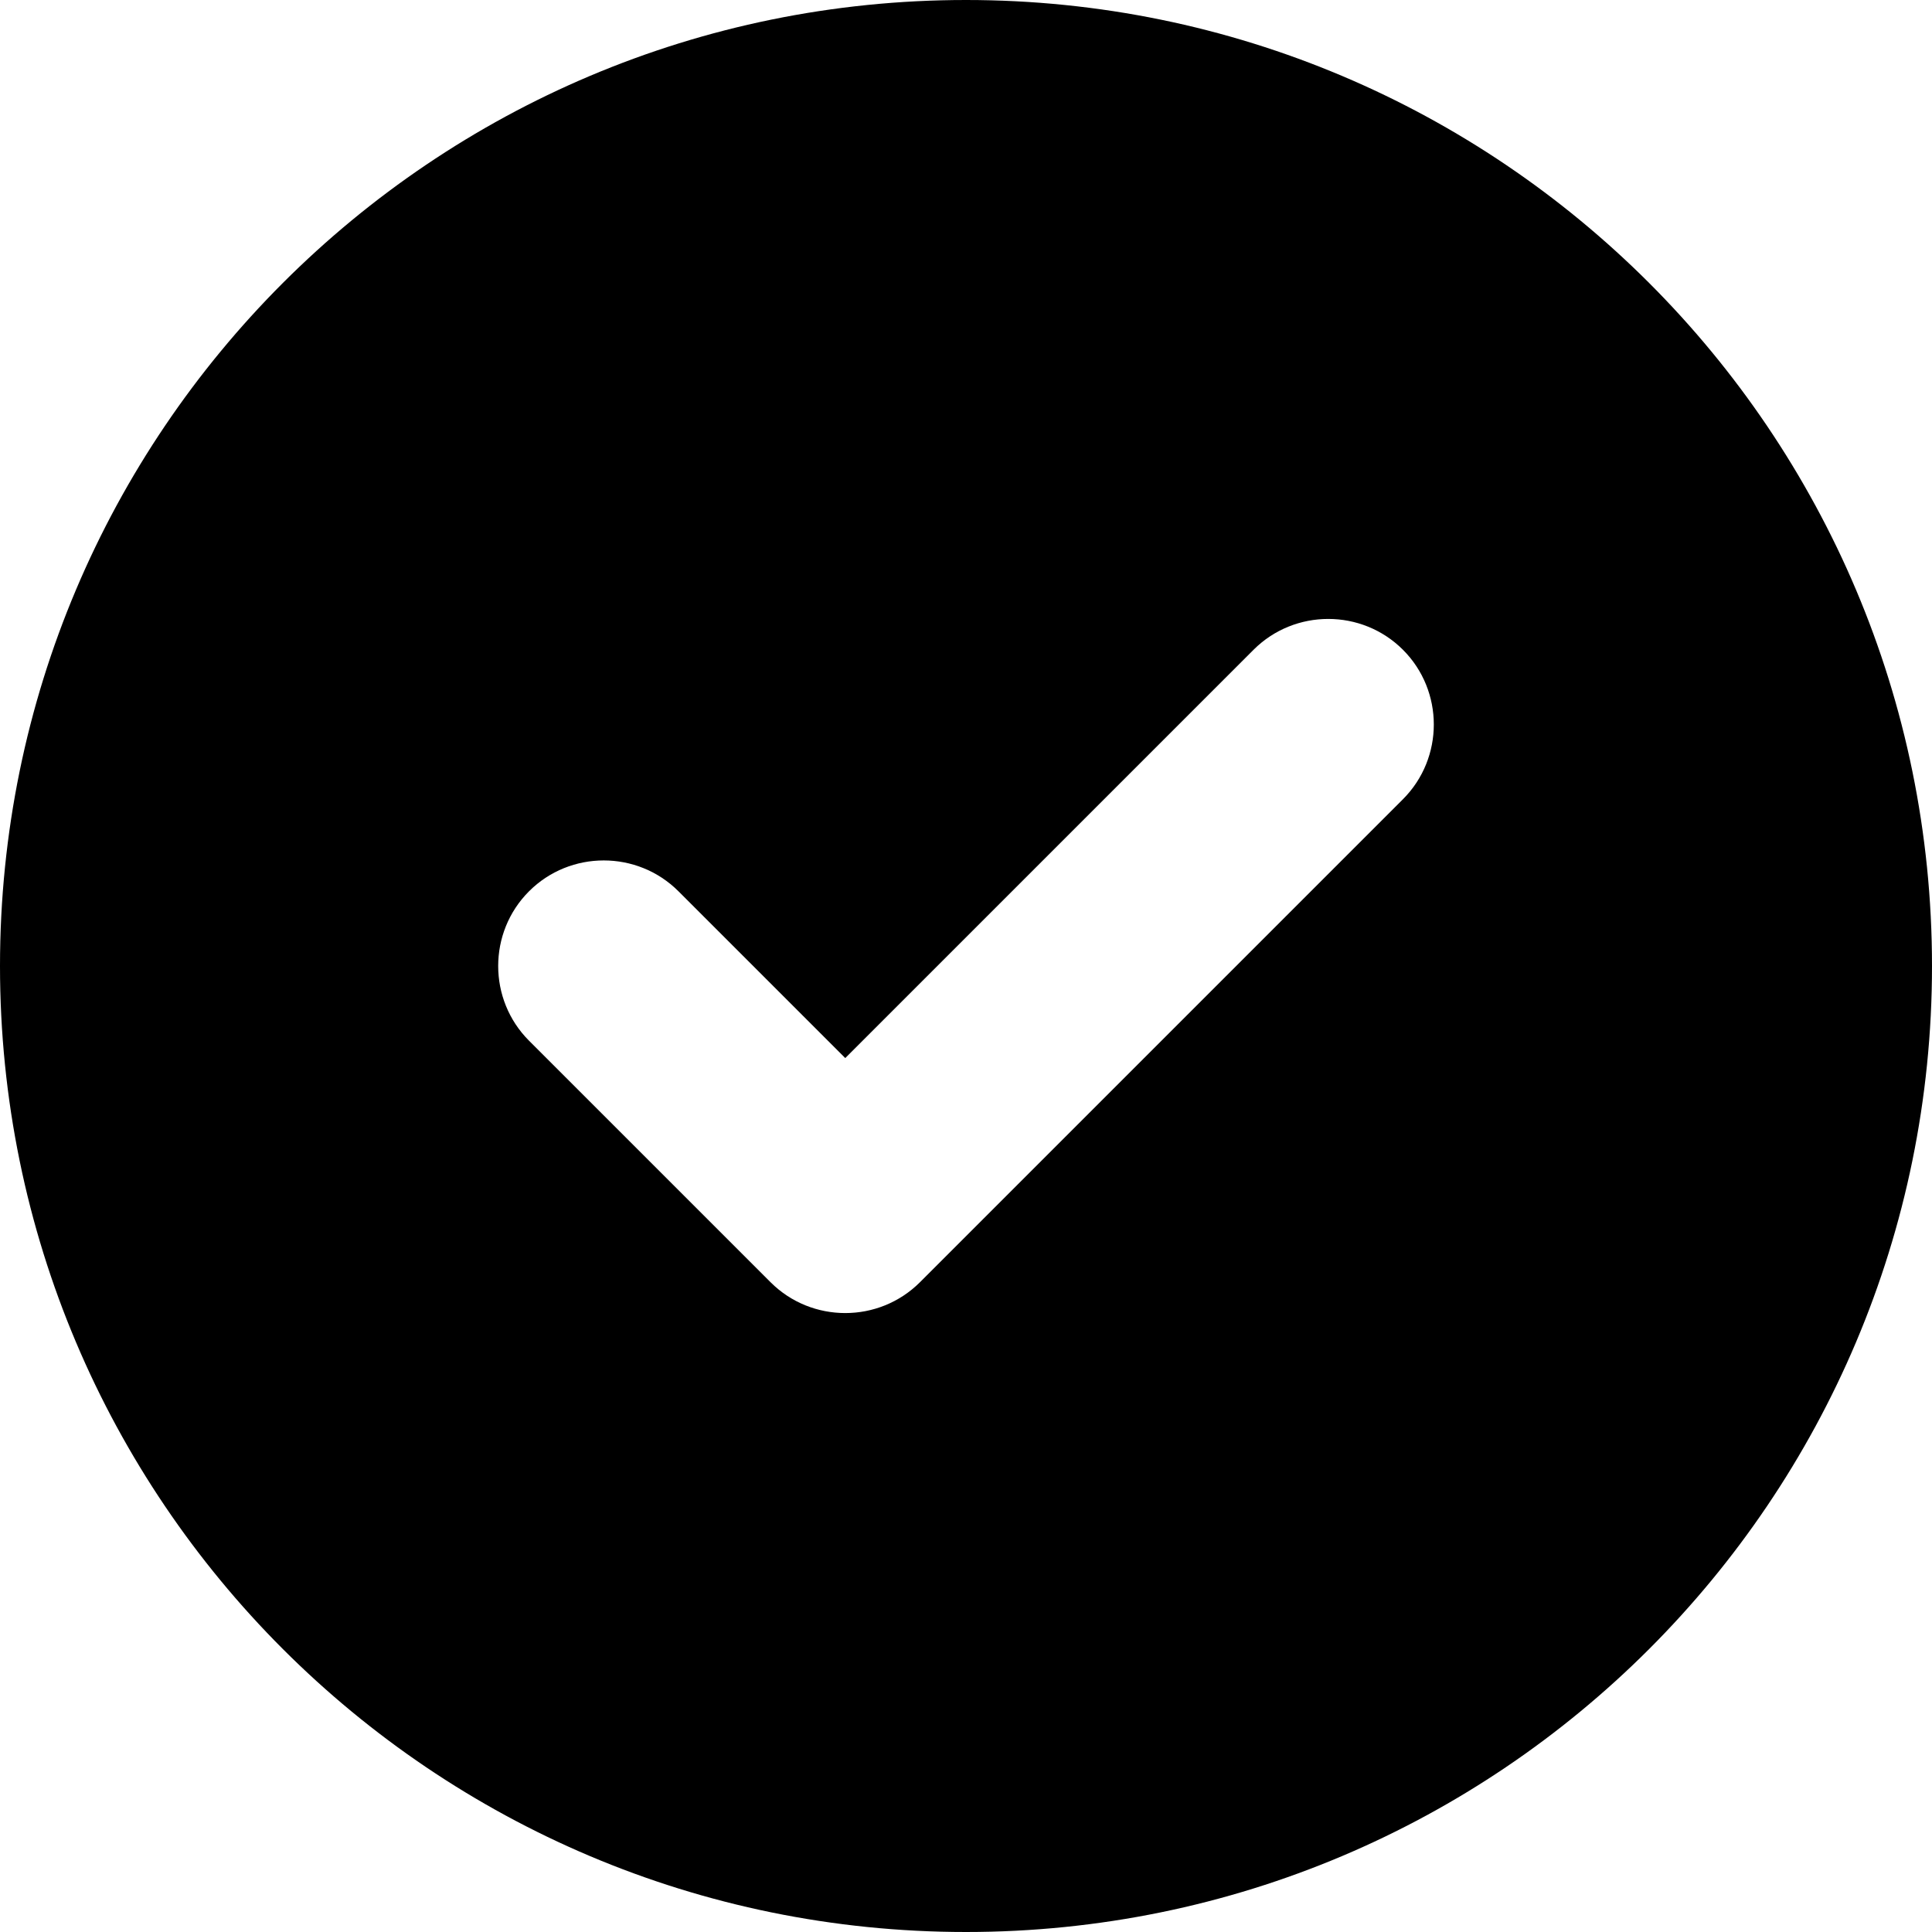
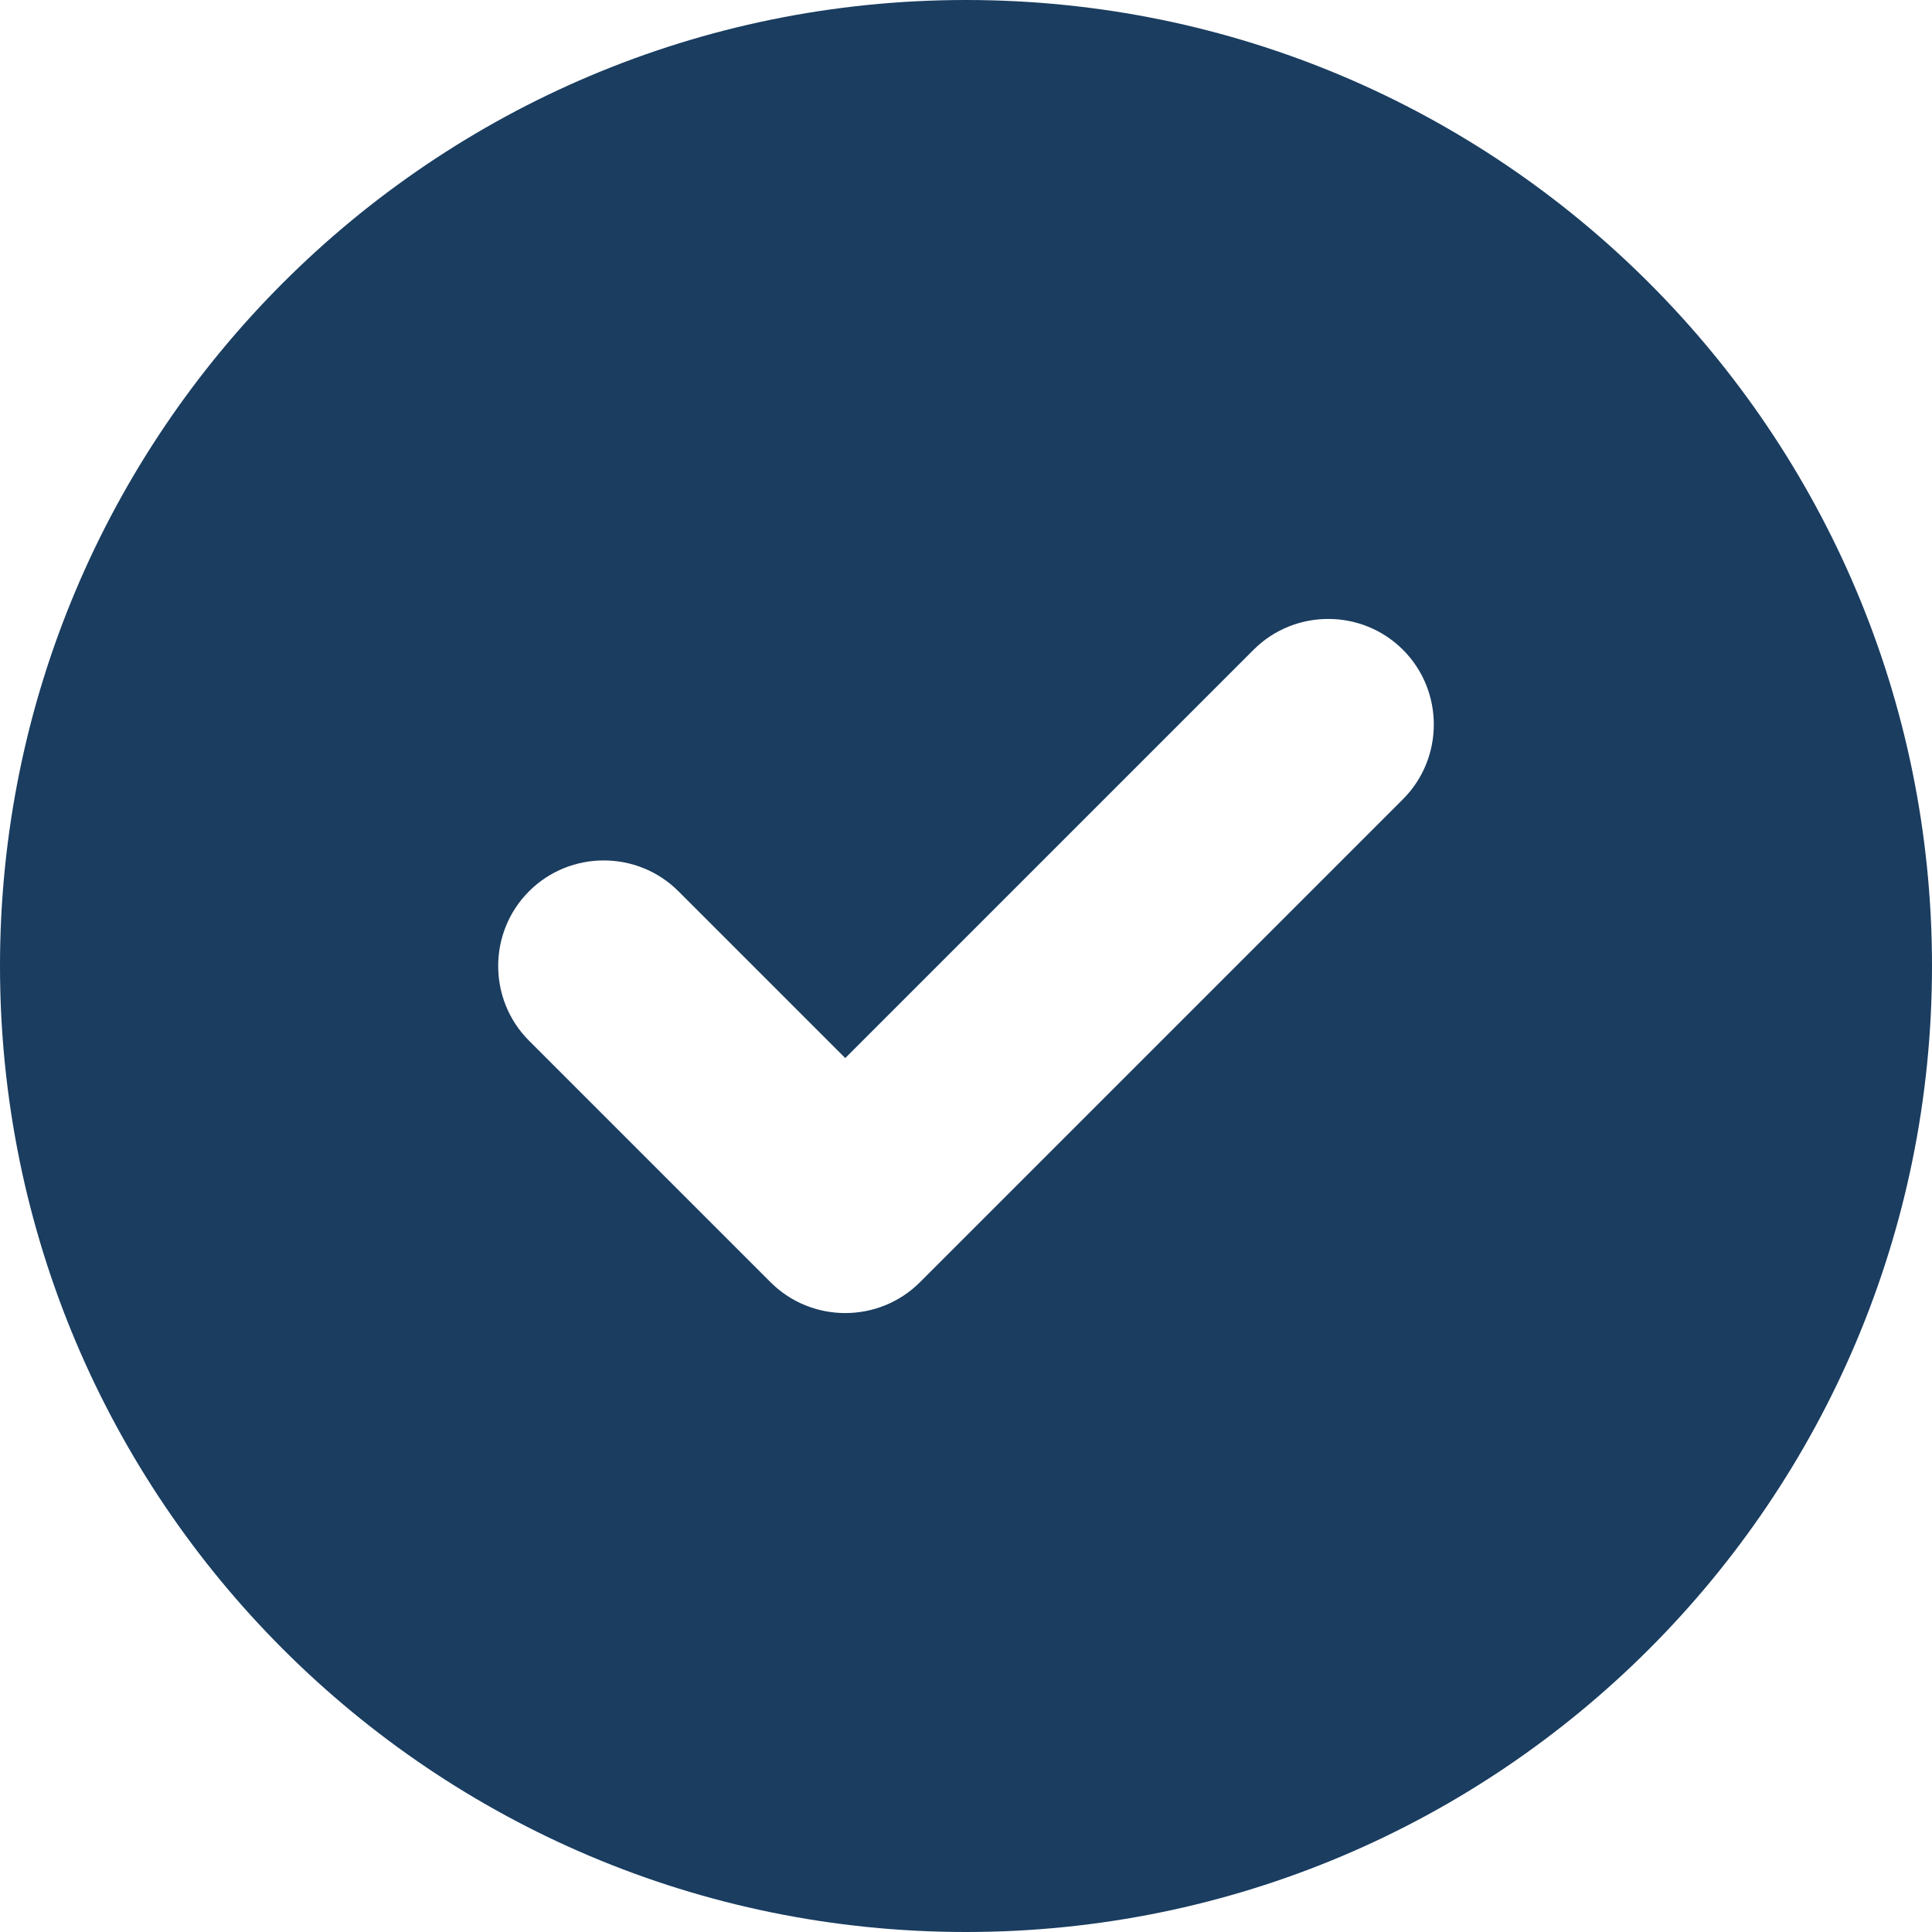
<svg xmlns="http://www.w3.org/2000/svg" aria-hidden="true" focusable="false" data-prefix="fas" data-icon="circle-check" class="svg-inline--fa fa-circle-check " role="img" viewBox="0 0 512 512">
-   <path fill="currentColor" d="M0 256C0 114.6 114.6 0 256 0C397.4 0 512 114.6 512 256C512 397.4 397.4 512 256 512C114.6 512 0 397.4 0 256zM371.8 211.8C382.7 200.9 382.7 183.1 371.8 172.2C360.9 161.3 343.1 161.3 332.2 172.2L224 280.4L179.8 236.2C168.9 225.3 151.1 225.3 140.2 236.2C129.3 247.1 129.3 264.9 140.2 275.8L204.2 339.8C215.1 350.7 232.9 350.7 243.8 339.8L371.8 211.8z" />
+   <path fill="#1a3d60" d="M0 256C0 114.6 114.6 0 256 0C397.4 0 512 114.6 512 256C512 397.4 397.4 512 256 512C114.6 512 0 397.4 0 256zM371.8 211.8C382.7 200.9 382.7 183.1 371.8 172.2C360.9 161.3 343.1 161.3 332.2 172.2L224 280.4L179.8 236.2C168.9 225.3 151.1 225.3 140.2 236.2C129.3 247.1 129.3 264.9 140.2 275.8L204.2 339.8C215.1 350.7 232.9 350.7 243.8 339.8L371.8 211.8z" />
</svg>
